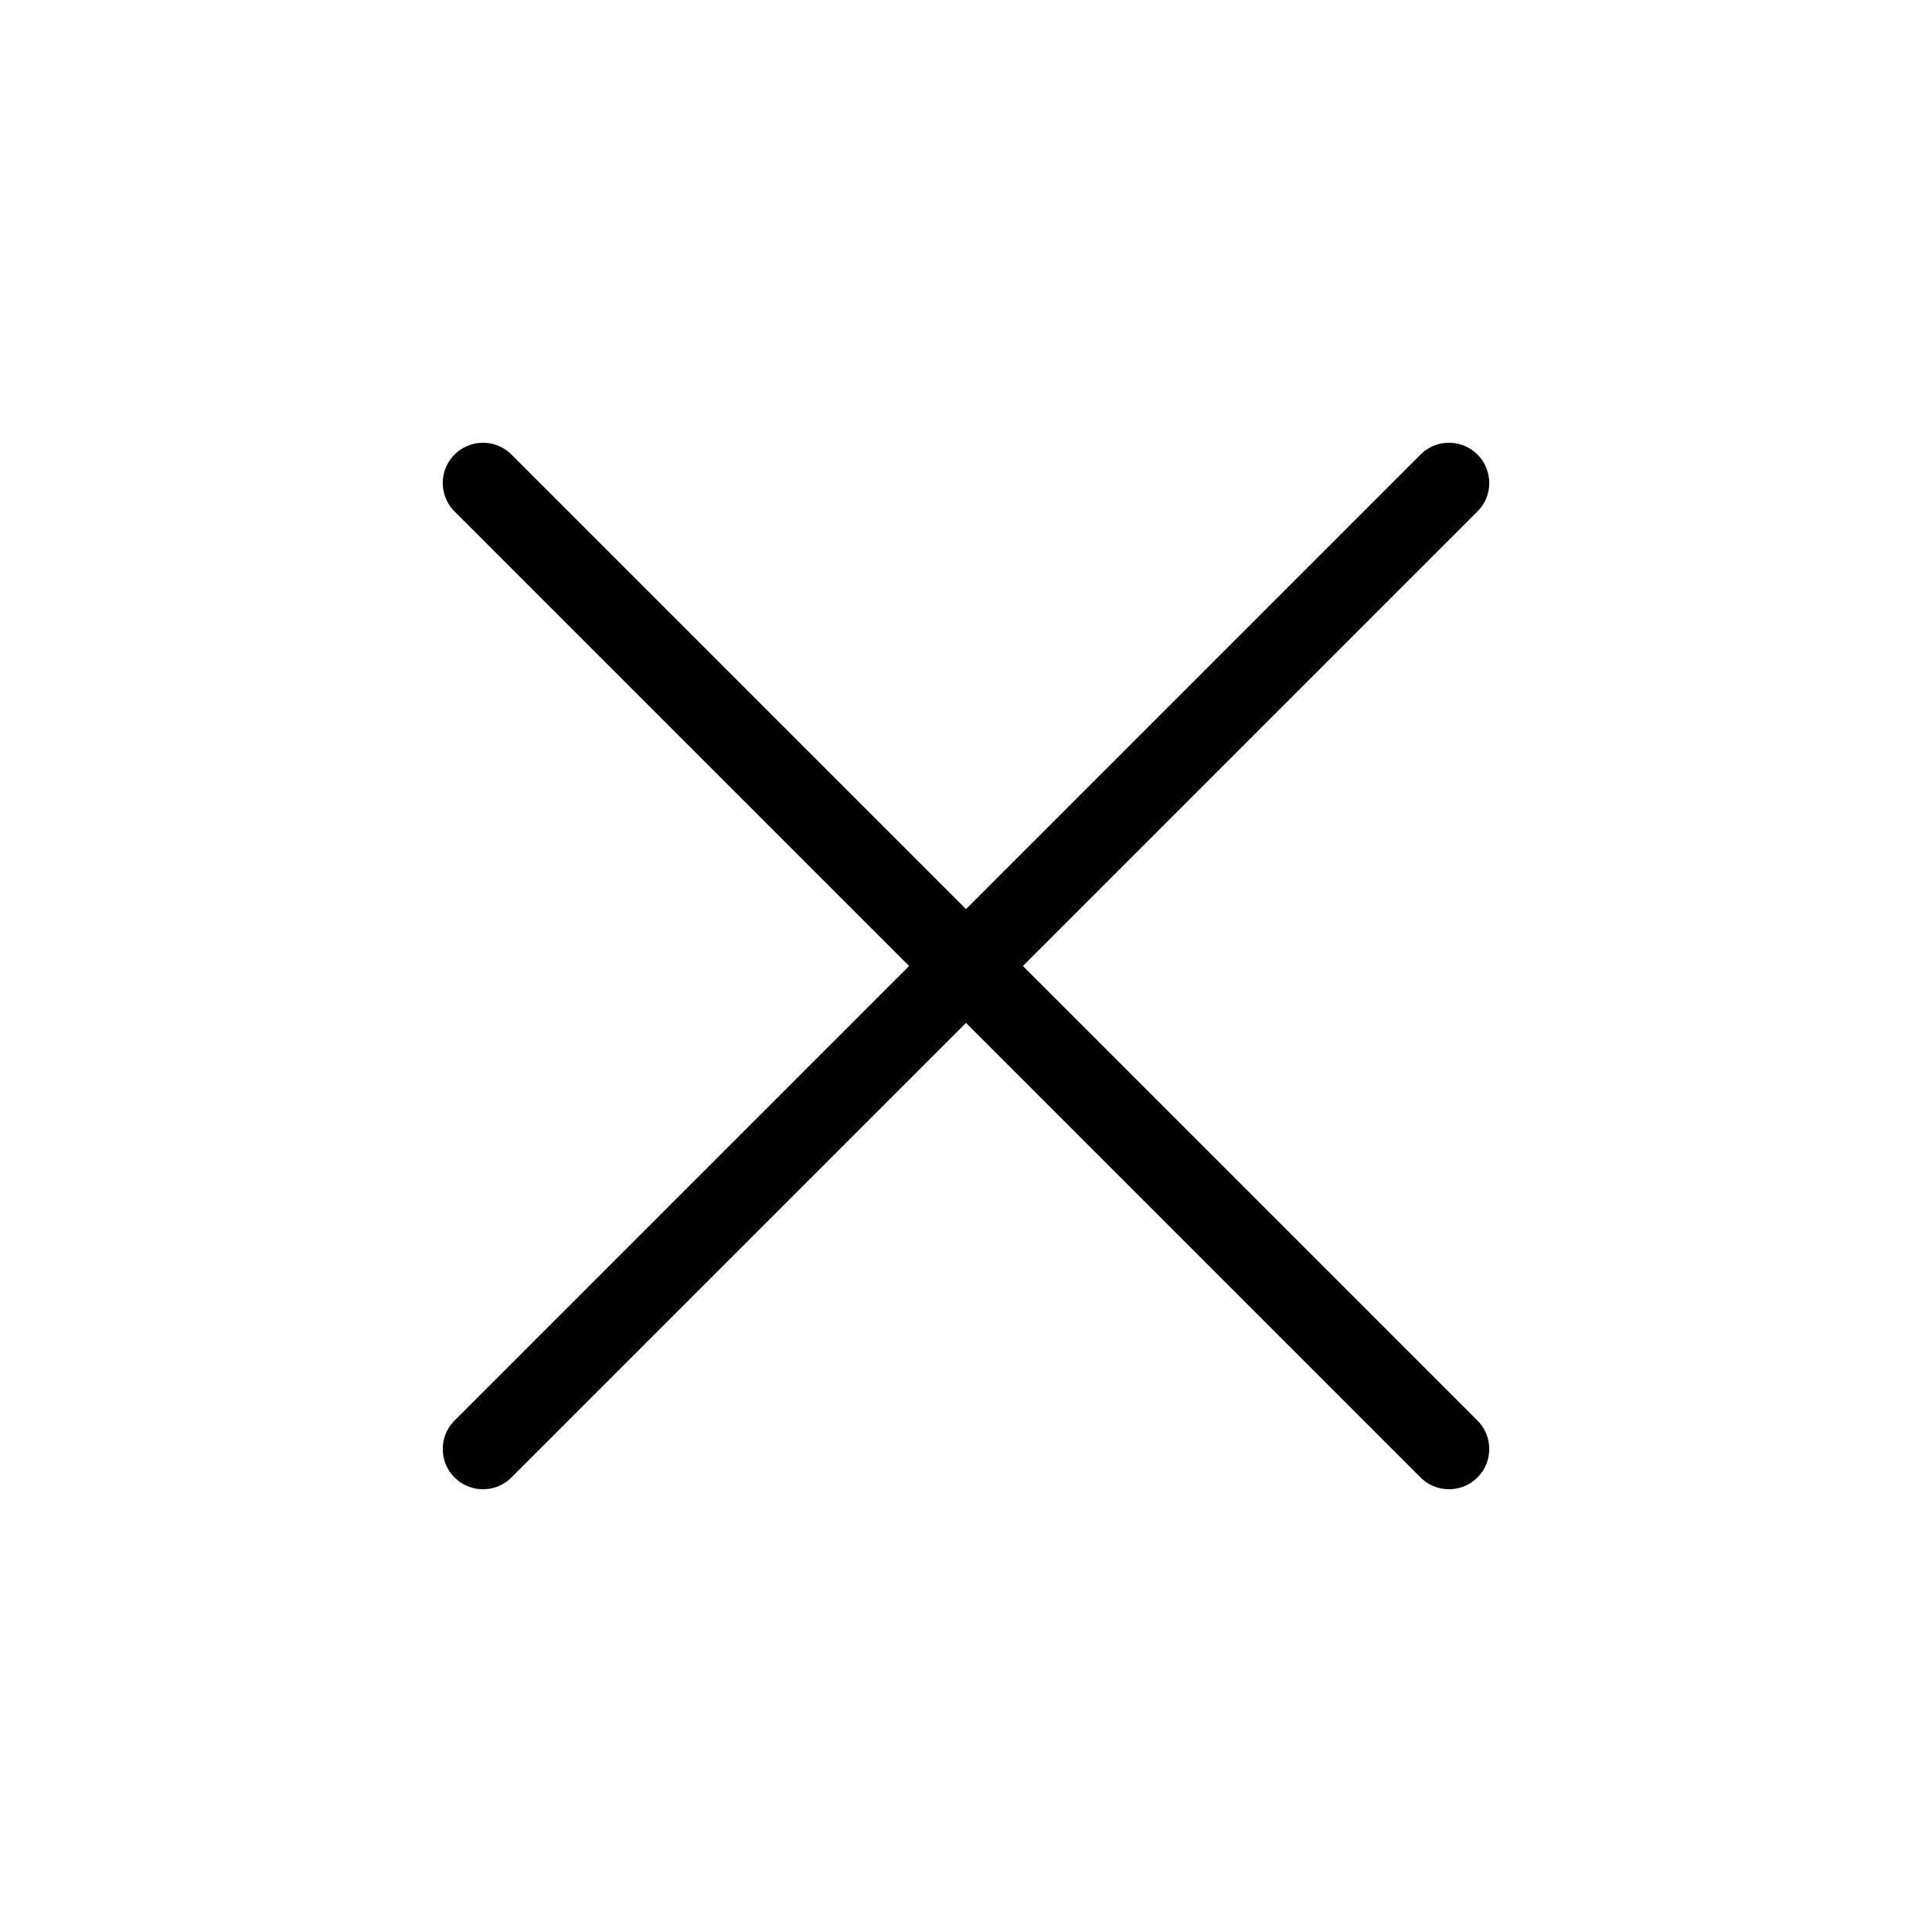
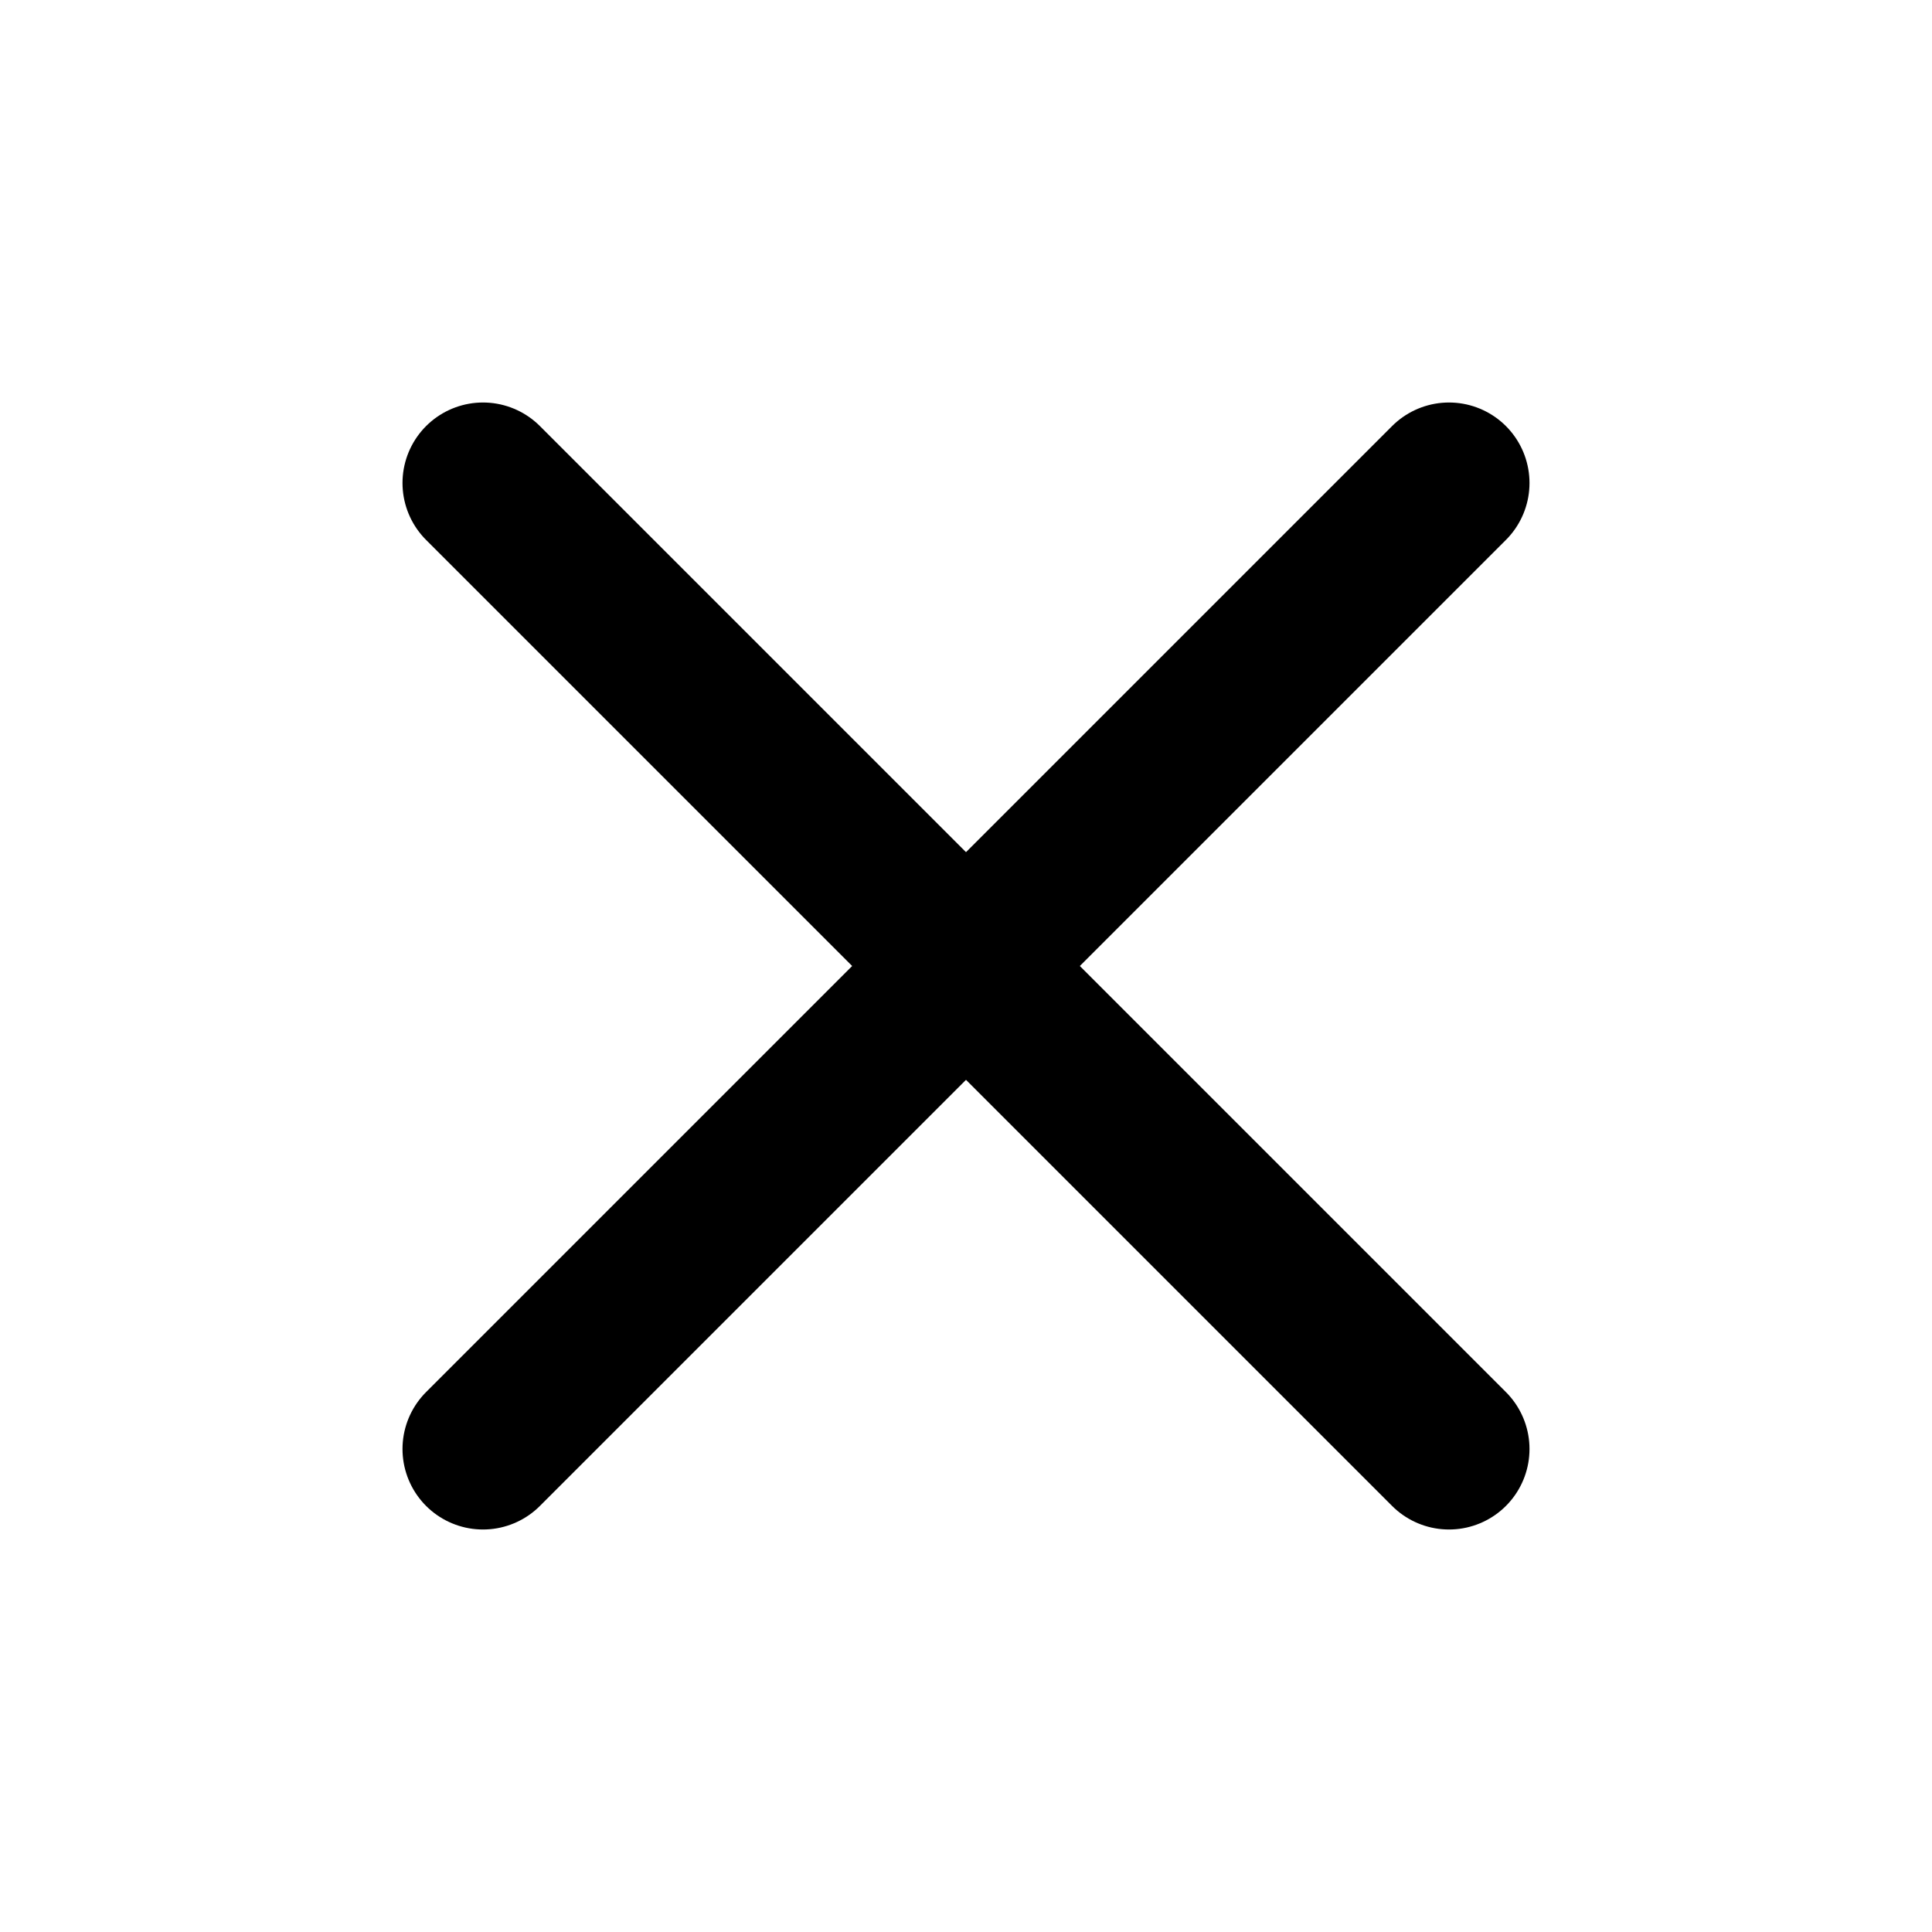
<svg xmlns="http://www.w3.org/2000/svg" viewBox="0 0 24 24" fill="none">
-   <path d="M18 6L6 18" stroke="currentColor" stroke-linecap="round" stroke-linejoin="round" />
-   <path d="M6 6L18 18" stroke="currentColor" stroke-linecap="round" stroke-linejoin="round" />
+   <path d="M18 6L6 18" stroke="currentColor" stroke-width="2" stroke-linecap="round" stroke-linejoin="round" />
+   <path d="M6 6L18 18" stroke="currentColor" stroke-width="2" stroke-linecap="round" stroke-linejoin="round" />
</svg>
